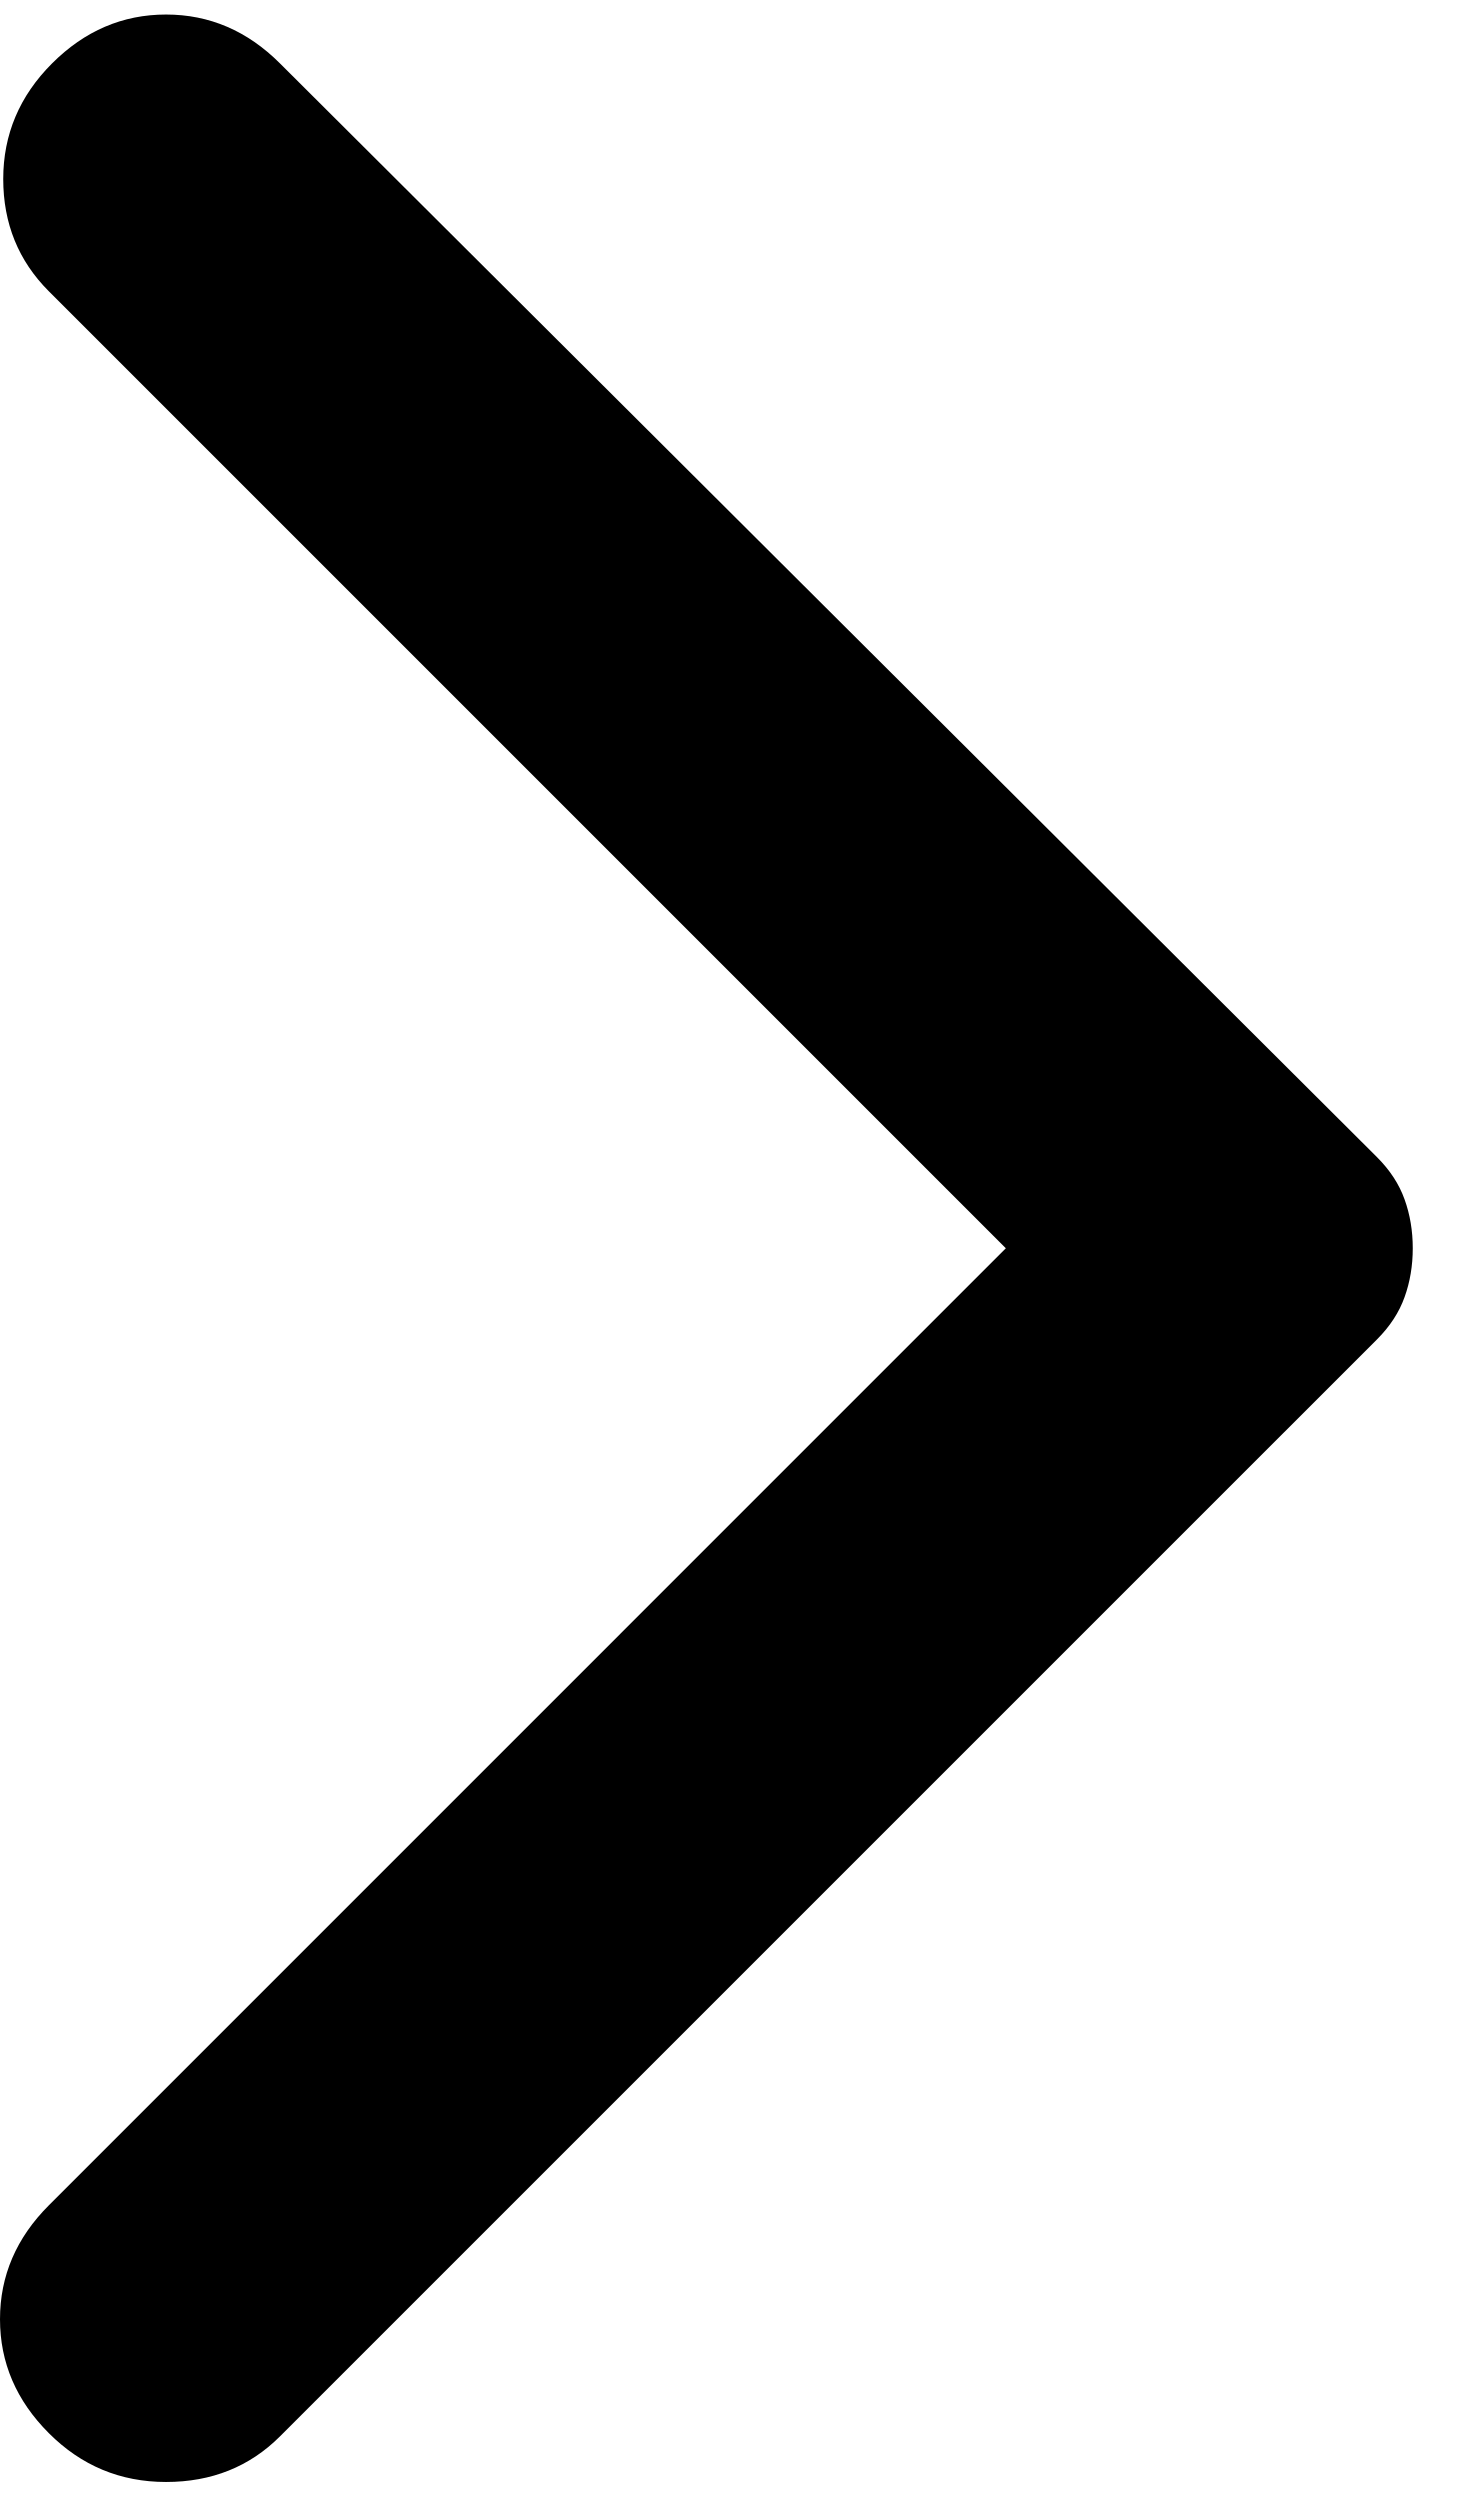
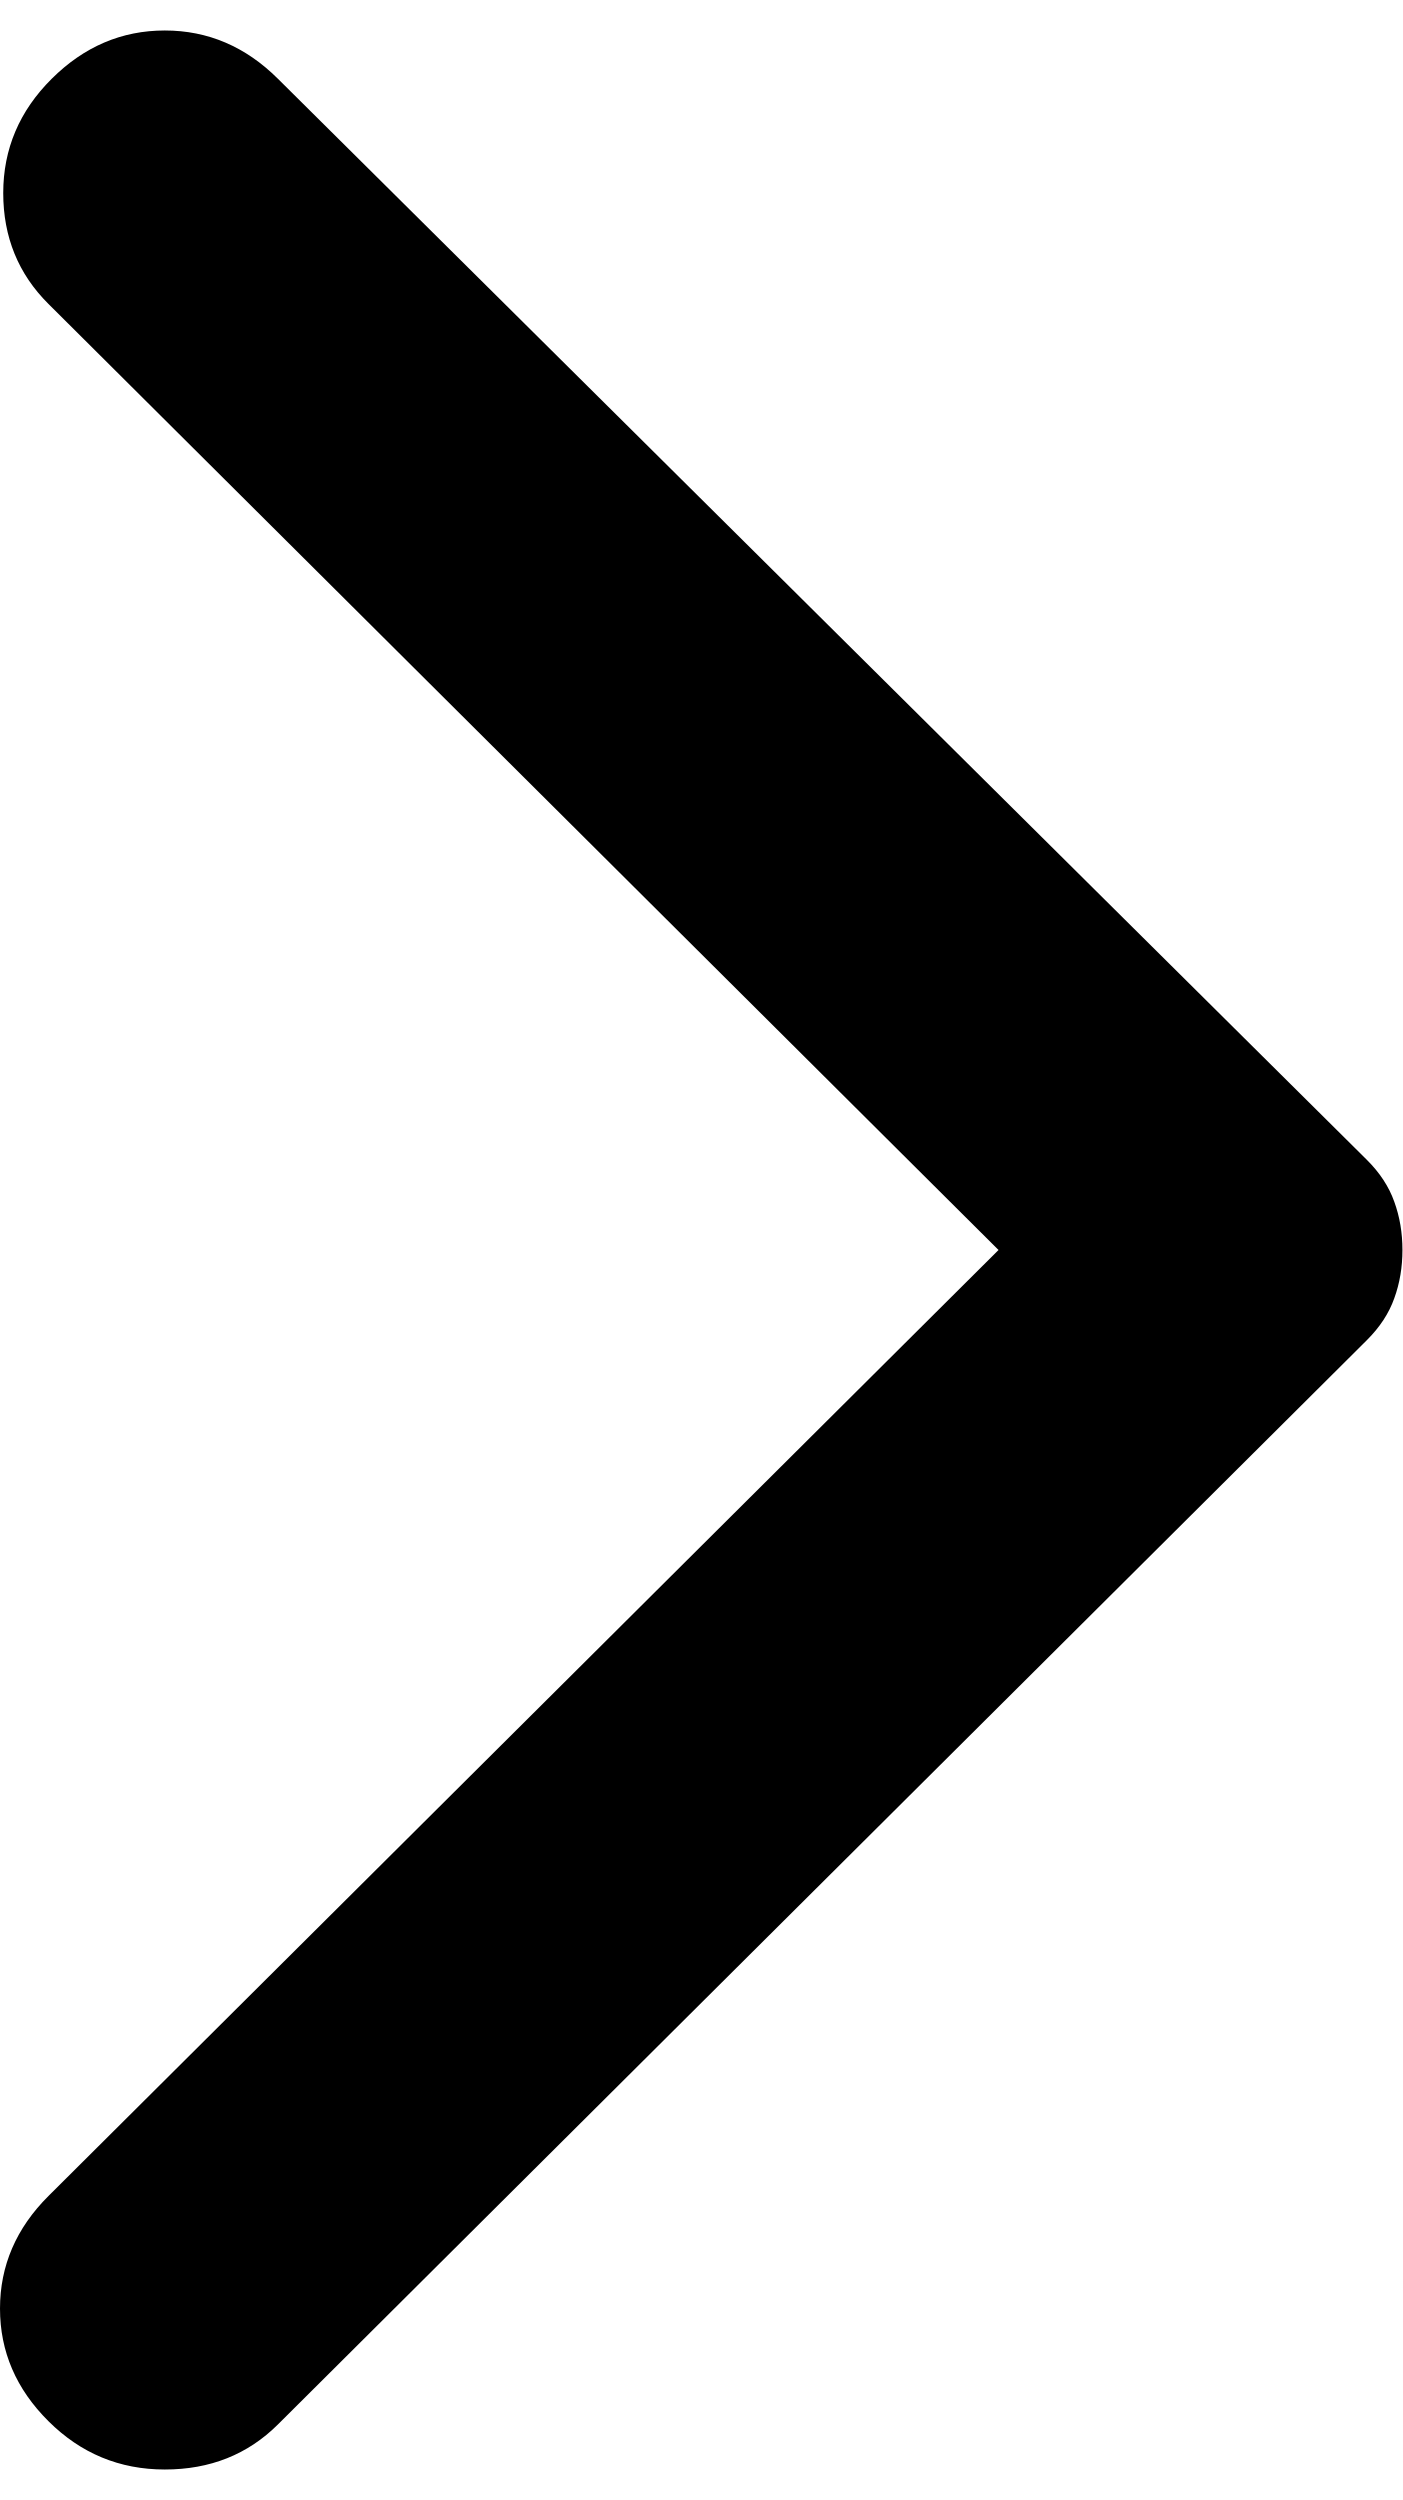
- <svg xmlns="http://www.w3.org/2000/svg" width="28" height="48" viewBox="0 0 28 48" fill="none">
-   <path id="Vector" d="M5.375 1.217L26.438 22.217C26.688 22.467 26.864 22.737 26.968 23.029C27.073 23.321 27.125 23.633 27.125 23.967C27.125 24.3 27.073 24.612 26.968 24.904C26.864 25.196 26.688 25.467 26.438 25.717L5.375 46.779C4.792 47.362 4.062 47.654 3.188 47.654C2.312 47.654 1.562 47.342 0.938 46.717C0.313 46.092 1.707e-06 45.362 1.63415e-06 44.529C1.5613e-06 43.696 0.313 42.967 0.938 42.342L19.312 23.967L0.937 5.592C0.354 5.008 0.062 4.29 0.062 3.437C0.062 2.582 0.375 1.842 1 1.217C1.625 0.592 2.354 0.279 3.188 0.279C4.021 0.279 4.75 0.592 5.375 1.217Z" fill="black" />
+ <svg xmlns="http://www.w3.org/2000/svg" width="23" height="41" viewBox="0 0 23 41" fill="none">
+   <path d="M4.558 1.292L22.417 19.022C22.629 19.233 22.779 19.462 22.866 19.708C22.956 19.955 23 20.219 23 20.5C23 20.781 22.956 21.045 22.866 21.292C22.779 21.538 22.629 21.767 22.417 21.978L4.558 39.761C4.063 40.254 3.445 40.5 2.703 40.5C1.961 40.5 1.325 40.236 0.795 39.708C0.265 39.181 3.64554e-06 38.565 3.58403e-06 37.861C3.52252e-06 37.158 0.265 36.542 0.795 36.014L16.376 20.5L0.795 4.985C0.3 4.493 0.053 3.886 0.053 3.166C0.053 2.444 0.318 1.819 0.848 1.292C1.378 0.764 1.996 0.5 2.703 0.5C3.409 0.5 4.028 0.764 4.558 1.292Z" fill="black" />
</svg>
